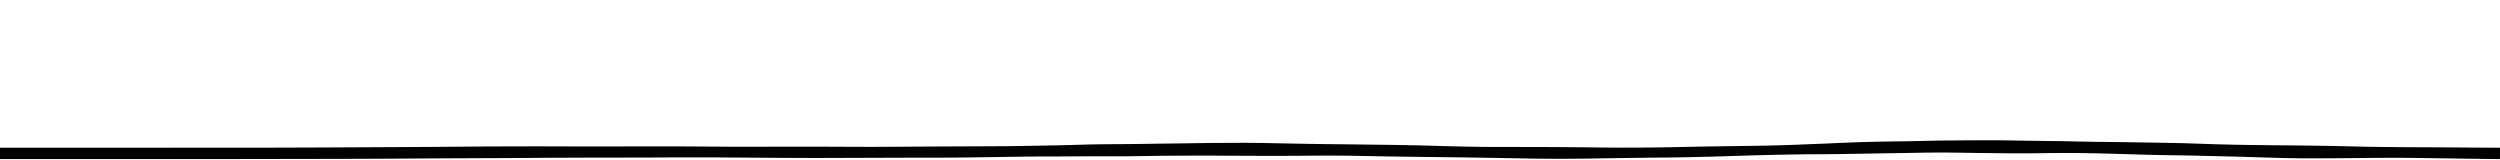
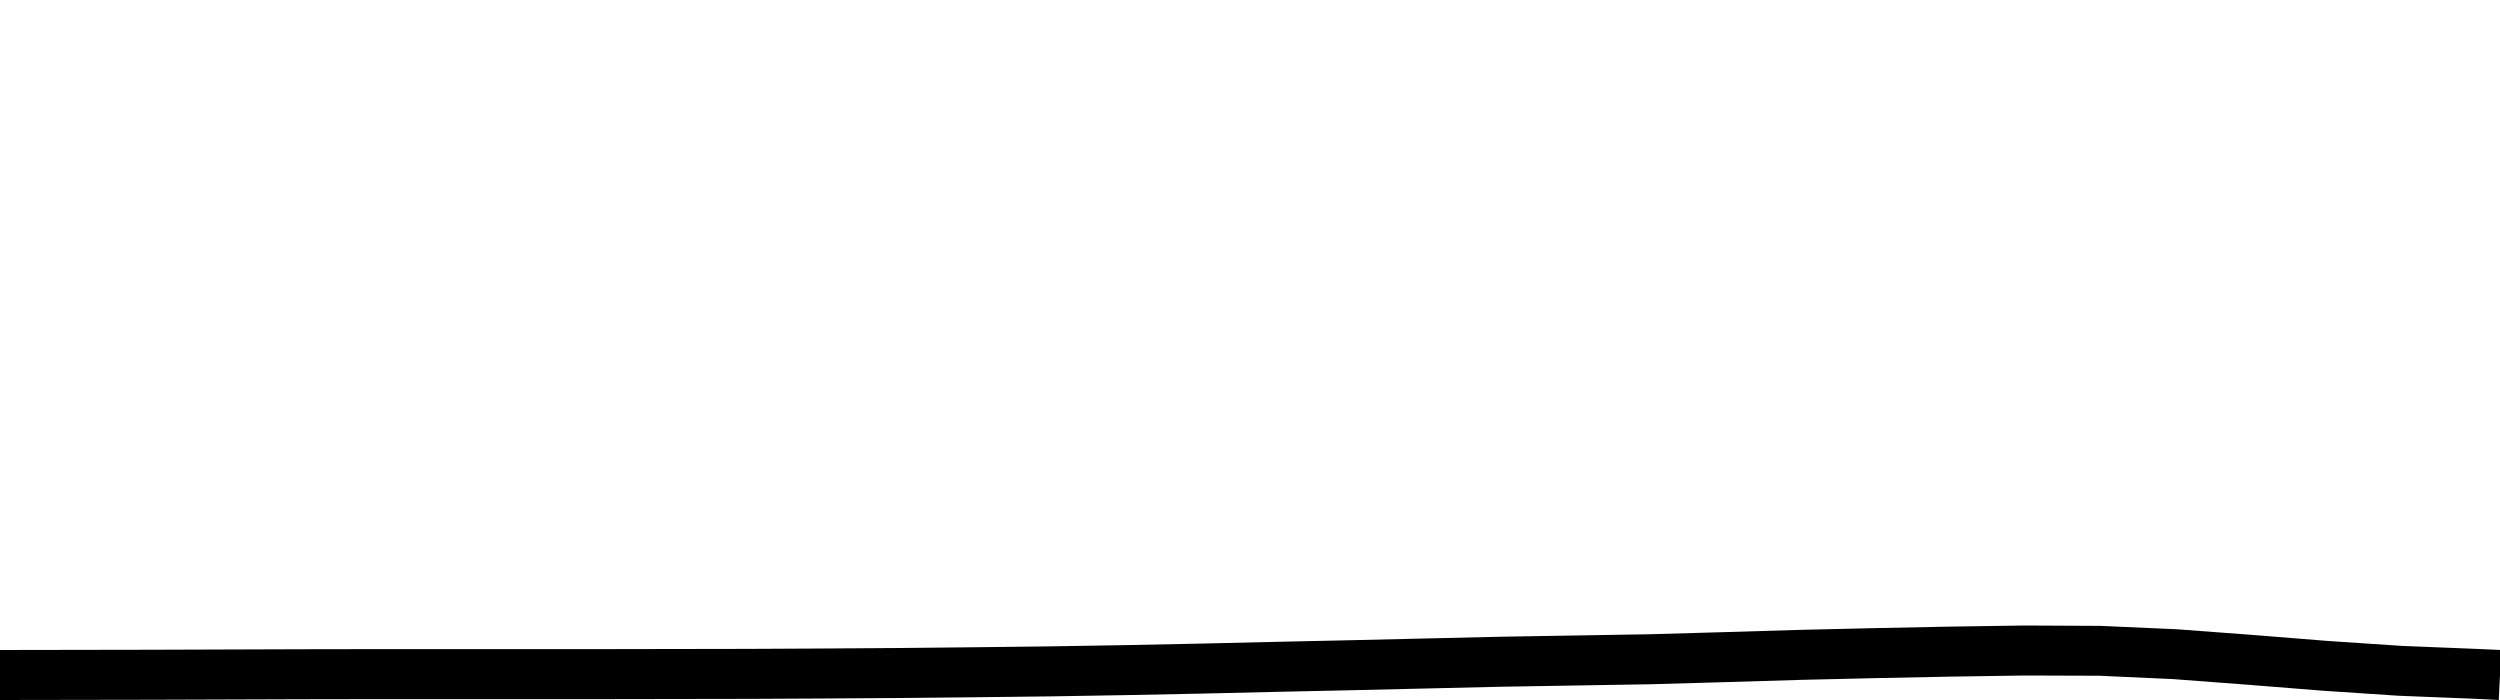
- <svg xmlns="http://www.w3.org/2000/svg" viewBox="0 0 880 56" preserveAspectRatio="none">
-   <path d="M-0.00 52.00 L6.00 52.00 L12.00 52.00 L18.00 52.00 L24.00 52.00 L30.00 52.00 L36.00 52.00 L42.00 52.00 L48.00 52.00 L54.00 52.00 L60.00 51.99 L66.00 51.99 L72.00 51.99 L78.00 51.98 L84.00 51.98 L90.00 51.98 L96.00 51.97 L102.00 51.95 L107.99 51.93 L113.99 51.91 L119.99 51.88 L125.99 51.85 L131.99 51.82 L137.99 51.79 L143.99 51.76 L149.99 51.72 L155.99 51.68 L161.99 51.63 L167.99 51.58 L173.99 51.55 L179.99 51.53 L185.99 51.52 L192.00 51.52 L198.00 51.54 L204.00 51.55 L210.00 51.55 L216.00 51.55 L222.00 51.54 L228.00 51.53 L234.00 51.52 L240.00 51.54 L246.01 51.57 L252.01 51.61 L258.01 51.65 L264.01 51.65 L270.00 51.64 L276.00 51.62 L282.00 51.62 L288.00 51.62 L294.00 51.65 L300.00 51.67 L306.00 51.69 L311.99 51.68 L317.99 51.64 L324.00 51.60 L329.99 51.57 L335.98 51.54 L341.98 51.51 L347.98 51.49 L353.98 51.46 L359.97 51.38 L365.98 51.27 L371.98 51.16 L377.96 51.01 L383.97 50.84 L389.99 50.76 L395.99 50.72 L401.97 50.66 L407.97 50.57 L413.98 50.50 L419.98 50.41 L425.99 50.33 L432.00 50.29 L438.00 50.27 L444.02 50.32 L450.02 50.44 L456.01 50.56 L462.01 50.66 L468.01 50.74 L474.02 50.80 L480.03 50.88 L486.03 50.95 L492.03 51.03 L498.04 51.15 L504.04 51.30 L510.04 51.47 L516.03 51.61 L522.02 51.70 L528.02 51.73 L534.02 51.73 L540.02 51.74 L546.01 51.76 L552.00 51.80 L558.00 51.86 L563.99 51.93 L569.99 51.97 L575.99 51.96 L581.98 51.92 L587.97 51.82 L593.96 51.70 L599.96 51.58 L605.96 51.49 L611.96 51.41 L617.96 51.33 L623.96 51.21 L629.96 51.03 L635.96 50.80 L641.96 50.56 L647.95 50.30 L653.94 50.06 L659.96 49.89 L665.97 49.79 L671.96 49.71 L677.96 49.58 L683.99 49.46 L690.01 49.42 L696.01 49.38 L702.02 49.37 L708.03 49.44 L714.01 49.54 L720.00 49.62 L726.01 49.69 L732.04 49.82 L738.03 49.93 L744.04 49.99 L750.05 50.07 L756.05 50.17 L762.03 50.27 L768.05 50.39 L774.06 50.58 L780.06 50.78 L786.05 50.93 L792.05 51.03 L798.05 51.10 L804.04 51.16 L810.02 51.22 L816.01 51.29 L822.01 51.40 L828.01 51.54 L834.01 51.67 L840.01 51.75 L846.01 51.80 L852.02 51.83 L858.02 51.86 L864.02 51.90 L870.02 51.95 L876.01 51.98 L880.02 52.00 L879.98 56.00 L875.99 55.96 L869.98 55.88 L863.98 55.79 L857.98 55.70 L851.98 55.62 L845.99 55.55 L839.99 55.55 L833.99 55.59 L827.99 55.65 L821.99 55.70 L815.99 55.74 L809.98 55.73 L803.96 55.63 L797.95 55.46 L791.95 55.27 L785.95 55.10 L779.94 54.96 L773.94 54.81 L767.95 54.69 L761.97 54.61 L755.95 54.48 L749.95 54.30 L743.96 54.12 L737.97 53.98 L731.96 53.87 L725.99 53.84 L720.00 53.90 L713.99 53.98 L707.97 53.97 L701.98 53.91 L695.99 53.84 L689.99 53.75 L684.01 53.68 L678.04 53.72 L672.04 53.83 L666.03 53.93 L660.04 54.02 L654.06 54.13 L648.05 54.22 L642.04 54.28 L636.04 54.31 L630.04 54.39 L624.04 54.51 L618.04 54.66 L612.04 54.84 L606.04 55.03 L600.04 55.20 L594.04 55.33 L588.03 55.43 L582.02 55.49 L576.01 55.56 L570.01 55.64 L564.01 55.74 L558.00 55.83 L552.00 55.89 L545.99 55.89 L539.98 55.83 L533.98 55.72 L527.98 55.61 L521.98 55.51 L515.97 55.42 L509.96 55.34 L503.96 55.27 L497.96 55.20 L491.97 55.11 L485.97 55.02 L479.97 54.90 L473.98 54.80 L467.99 54.77 L461.99 54.79 L455.99 54.84 L449.98 54.87 L443.98 54.86 L438.00 54.84 L432.00 54.81 L426.01 54.77 L420.02 54.77 L414.02 54.80 L408.03 54.85 L402.03 54.94 L396.01 55.01 L390.01 55.00 L384.03 55.01 L378.04 55.04 L372.02 55.07 L366.02 55.08 L360.03 55.14 L354.02 55.23 L348.02 55.32 L342.02 55.40 L336.02 55.47 L330.01 55.50 L324.00 55.50 L318.01 55.51 L312.01 55.53 L306.00 55.55 L300.00 55.57 L294.00 55.59 L288.00 55.61 L282.00 55.60 L276.00 55.57 L270.00 55.53 L263.99 55.49 L257.99 55.45 L251.99 55.41 L245.99 55.40 L240.00 55.40 L234.00 55.42 L228.00 55.45 L222.00 55.46 L216.00 55.47 L210.00 55.48 L204.00 55.49 L198.00 55.52 L192.00 55.54 L186.01 55.59 L180.01 55.63 L174.01 55.66 L168.01 55.68 L162.01 55.71 L156.01 55.74 L150.01 55.77 L144.01 55.81 L138.01 55.85 L132.01 55.88 L126.01 55.90 L120.01 55.92 L114.01 55.93 L108.01 55.94 L102.00 55.95 L96.00 55.96 L90.00 55.97 L84.00 55.98 L78.00 55.99 L72.00 56.00 L66.00 56.00 L60.00 56.00 L54.00 56.00 L48.00 56.00 L42.00 56.00 L36.00 56.00 L30.00 56.00 L24.00 56.00 L18.00 56.00 L12.00 56.00 L6.00 56.00 L0.00 56.00Z" fill="#000" />
+ <svg xmlns="http://www.w3.org/2000/svg" viewBox="0 0 200 56" preserveAspectRatio="none">
+   <path d="M-0.00 52.00 L6.00 51.99 L11.99 51.98 L17.99 51.96 L24.00 51.94 L30.00 51.93 L36.00 51.93 L42.00 51.93 L48.00 51.93 L54.00 51.92 L59.99 51.91 L65.99 51.88 L71.98 51.84 L77.98 51.78 L83.97 51.71 L89.96 51.61 L95.96 51.49 L101.95 51.35 L107.95 51.22 L113.95 51.08 L119.96 50.94 L125.97 50.84 L131.96 50.74 L137.94 50.57 L143.95 50.39 L149.96 50.25 L155.96 50.13 L161.98 50.04 L168.04 50.07 L174.13 50.34 L180.16 50.79 L186.15 51.27 L192.11 51.67 L198.08 51.91 L200.10 52.00 L199.90 56.00 L197.92 55.90 L191.89 55.66 L185.85 55.26 L179.84 54.78 L173.87 54.33 L167.96 54.06 L162.02 54.04 L156.04 54.13 L150.04 54.25 L144.05 54.39 L138.06 54.57 L132.04 54.74 L126.03 54.84 L120.04 54.94 L114.05 55.08 L108.05 55.22 L102.05 55.35 L96.04 55.49 L90.04 55.61 L84.03 55.71 L78.02 55.78 L72.02 55.84 L66.01 55.88 L60.01 55.91 L54.00 55.92 L48.00 55.93 L42.00 55.93 L36.00 55.93 L30.00 55.93 L24.00 55.94 L18.01 55.96 L12.01 55.98 L6.00 55.99 L0.00 56.00Z" fill="#000" />
</svg>
